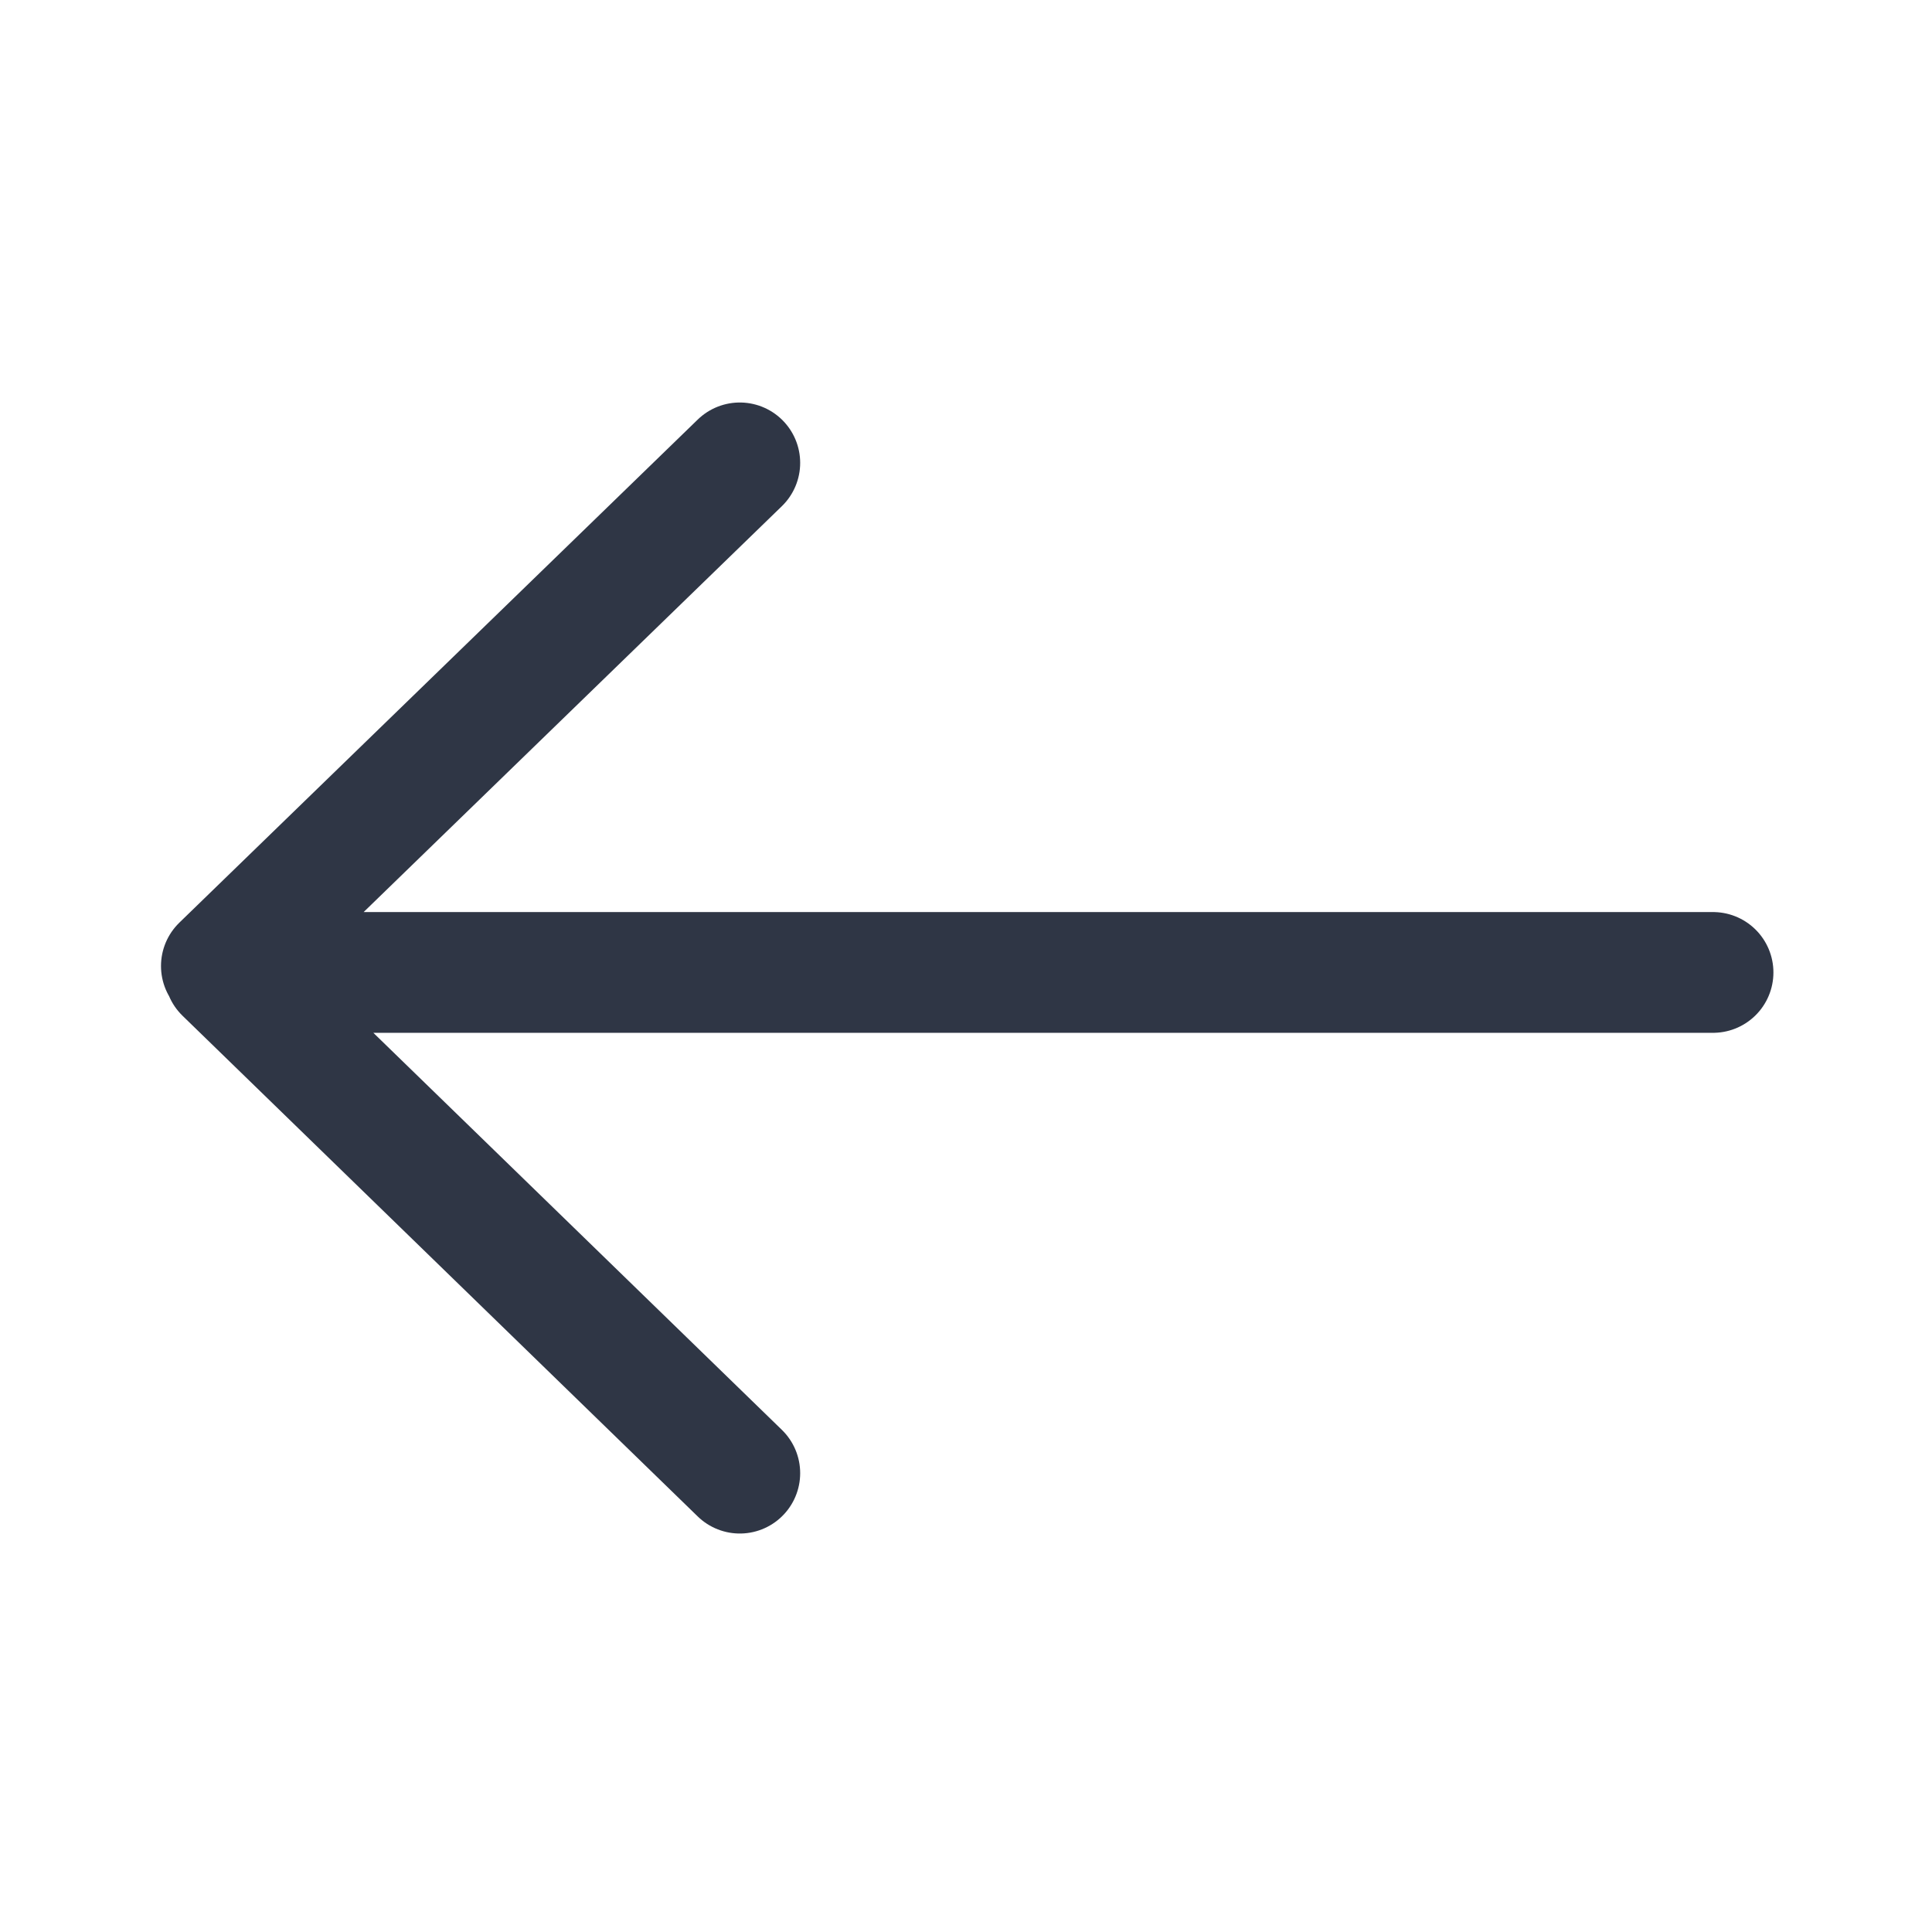
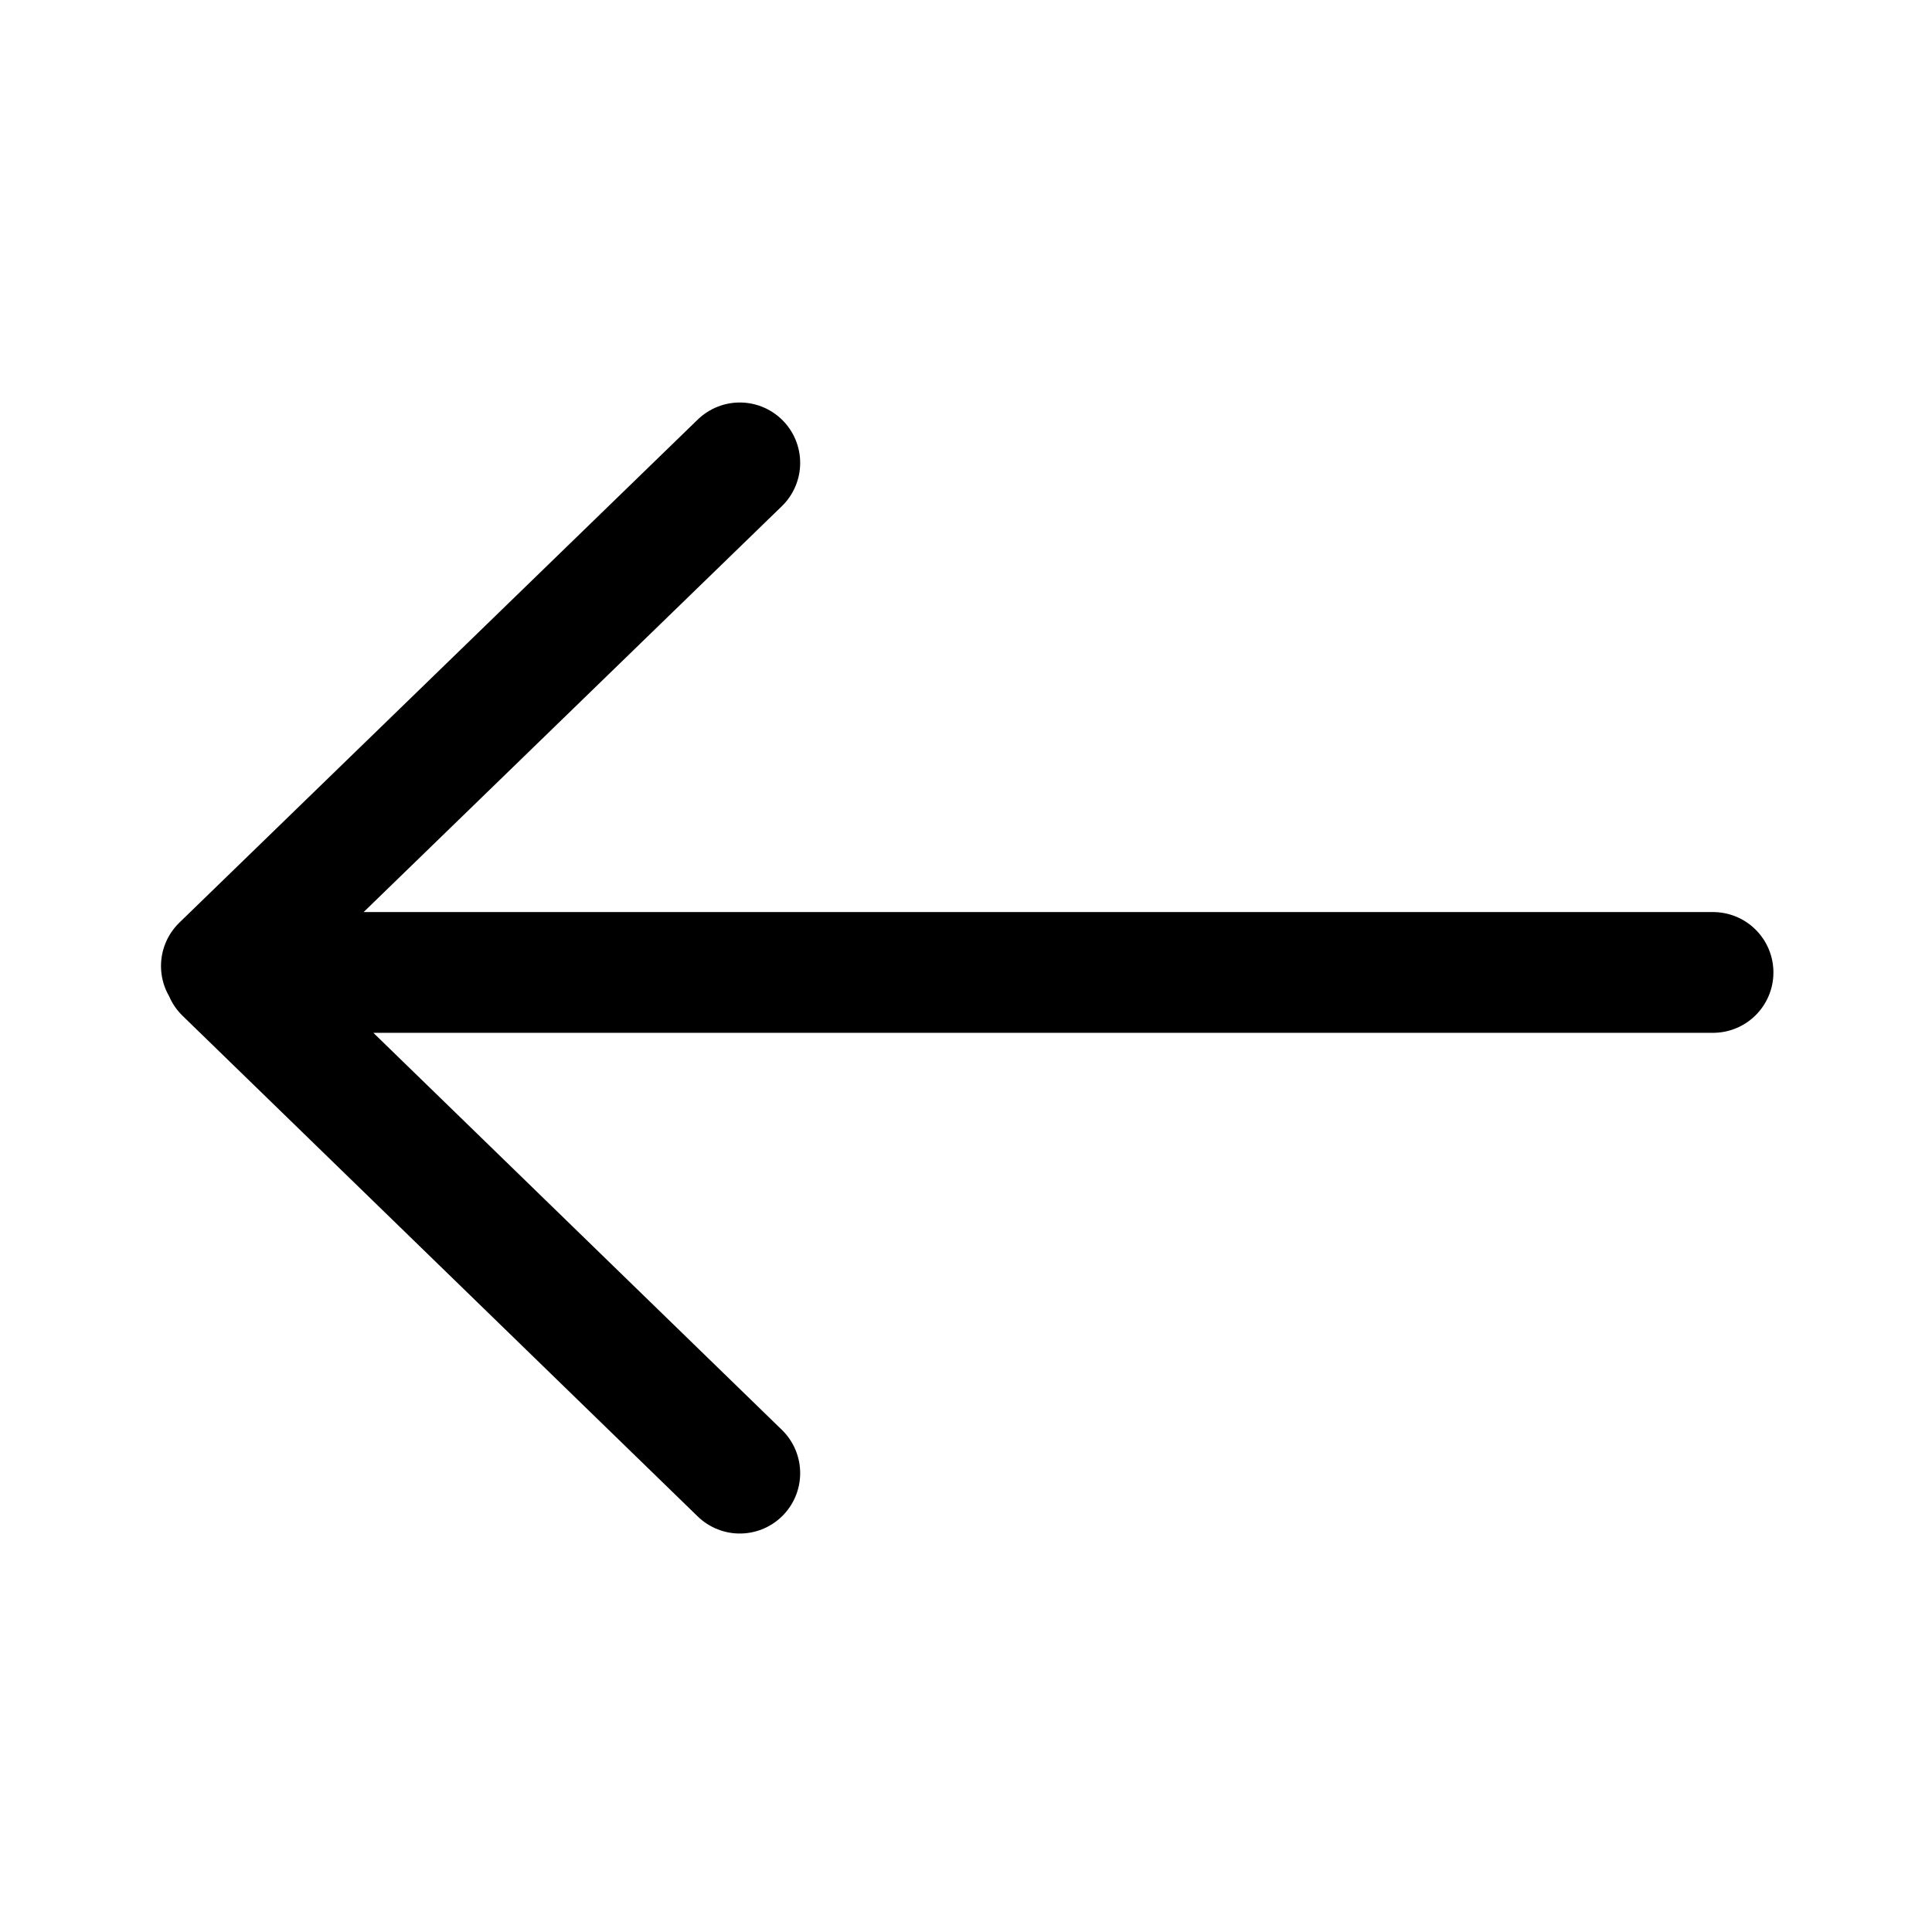
<svg xmlns="http://www.w3.org/2000/svg" width="24" height="24" viewBox="0 0 24 24" fill="none">
-   <path d="M2.87 12.08H21.28M2.75 12L9.19 5.75M9.19 18.3L2.79 12.08" stroke="#2F3645" stroke-width="1.5" stroke-linecap="round" stroke-linejoin="round" />
+   <path d="M2.87 12.08H21.28M2.75 12L9.19 5.75M9.19 18.3L2.79 12.08" stroke="currentColor" stroke-width="1.5" stroke-linecap="round" stroke-linejoin="round" />
</svg>
